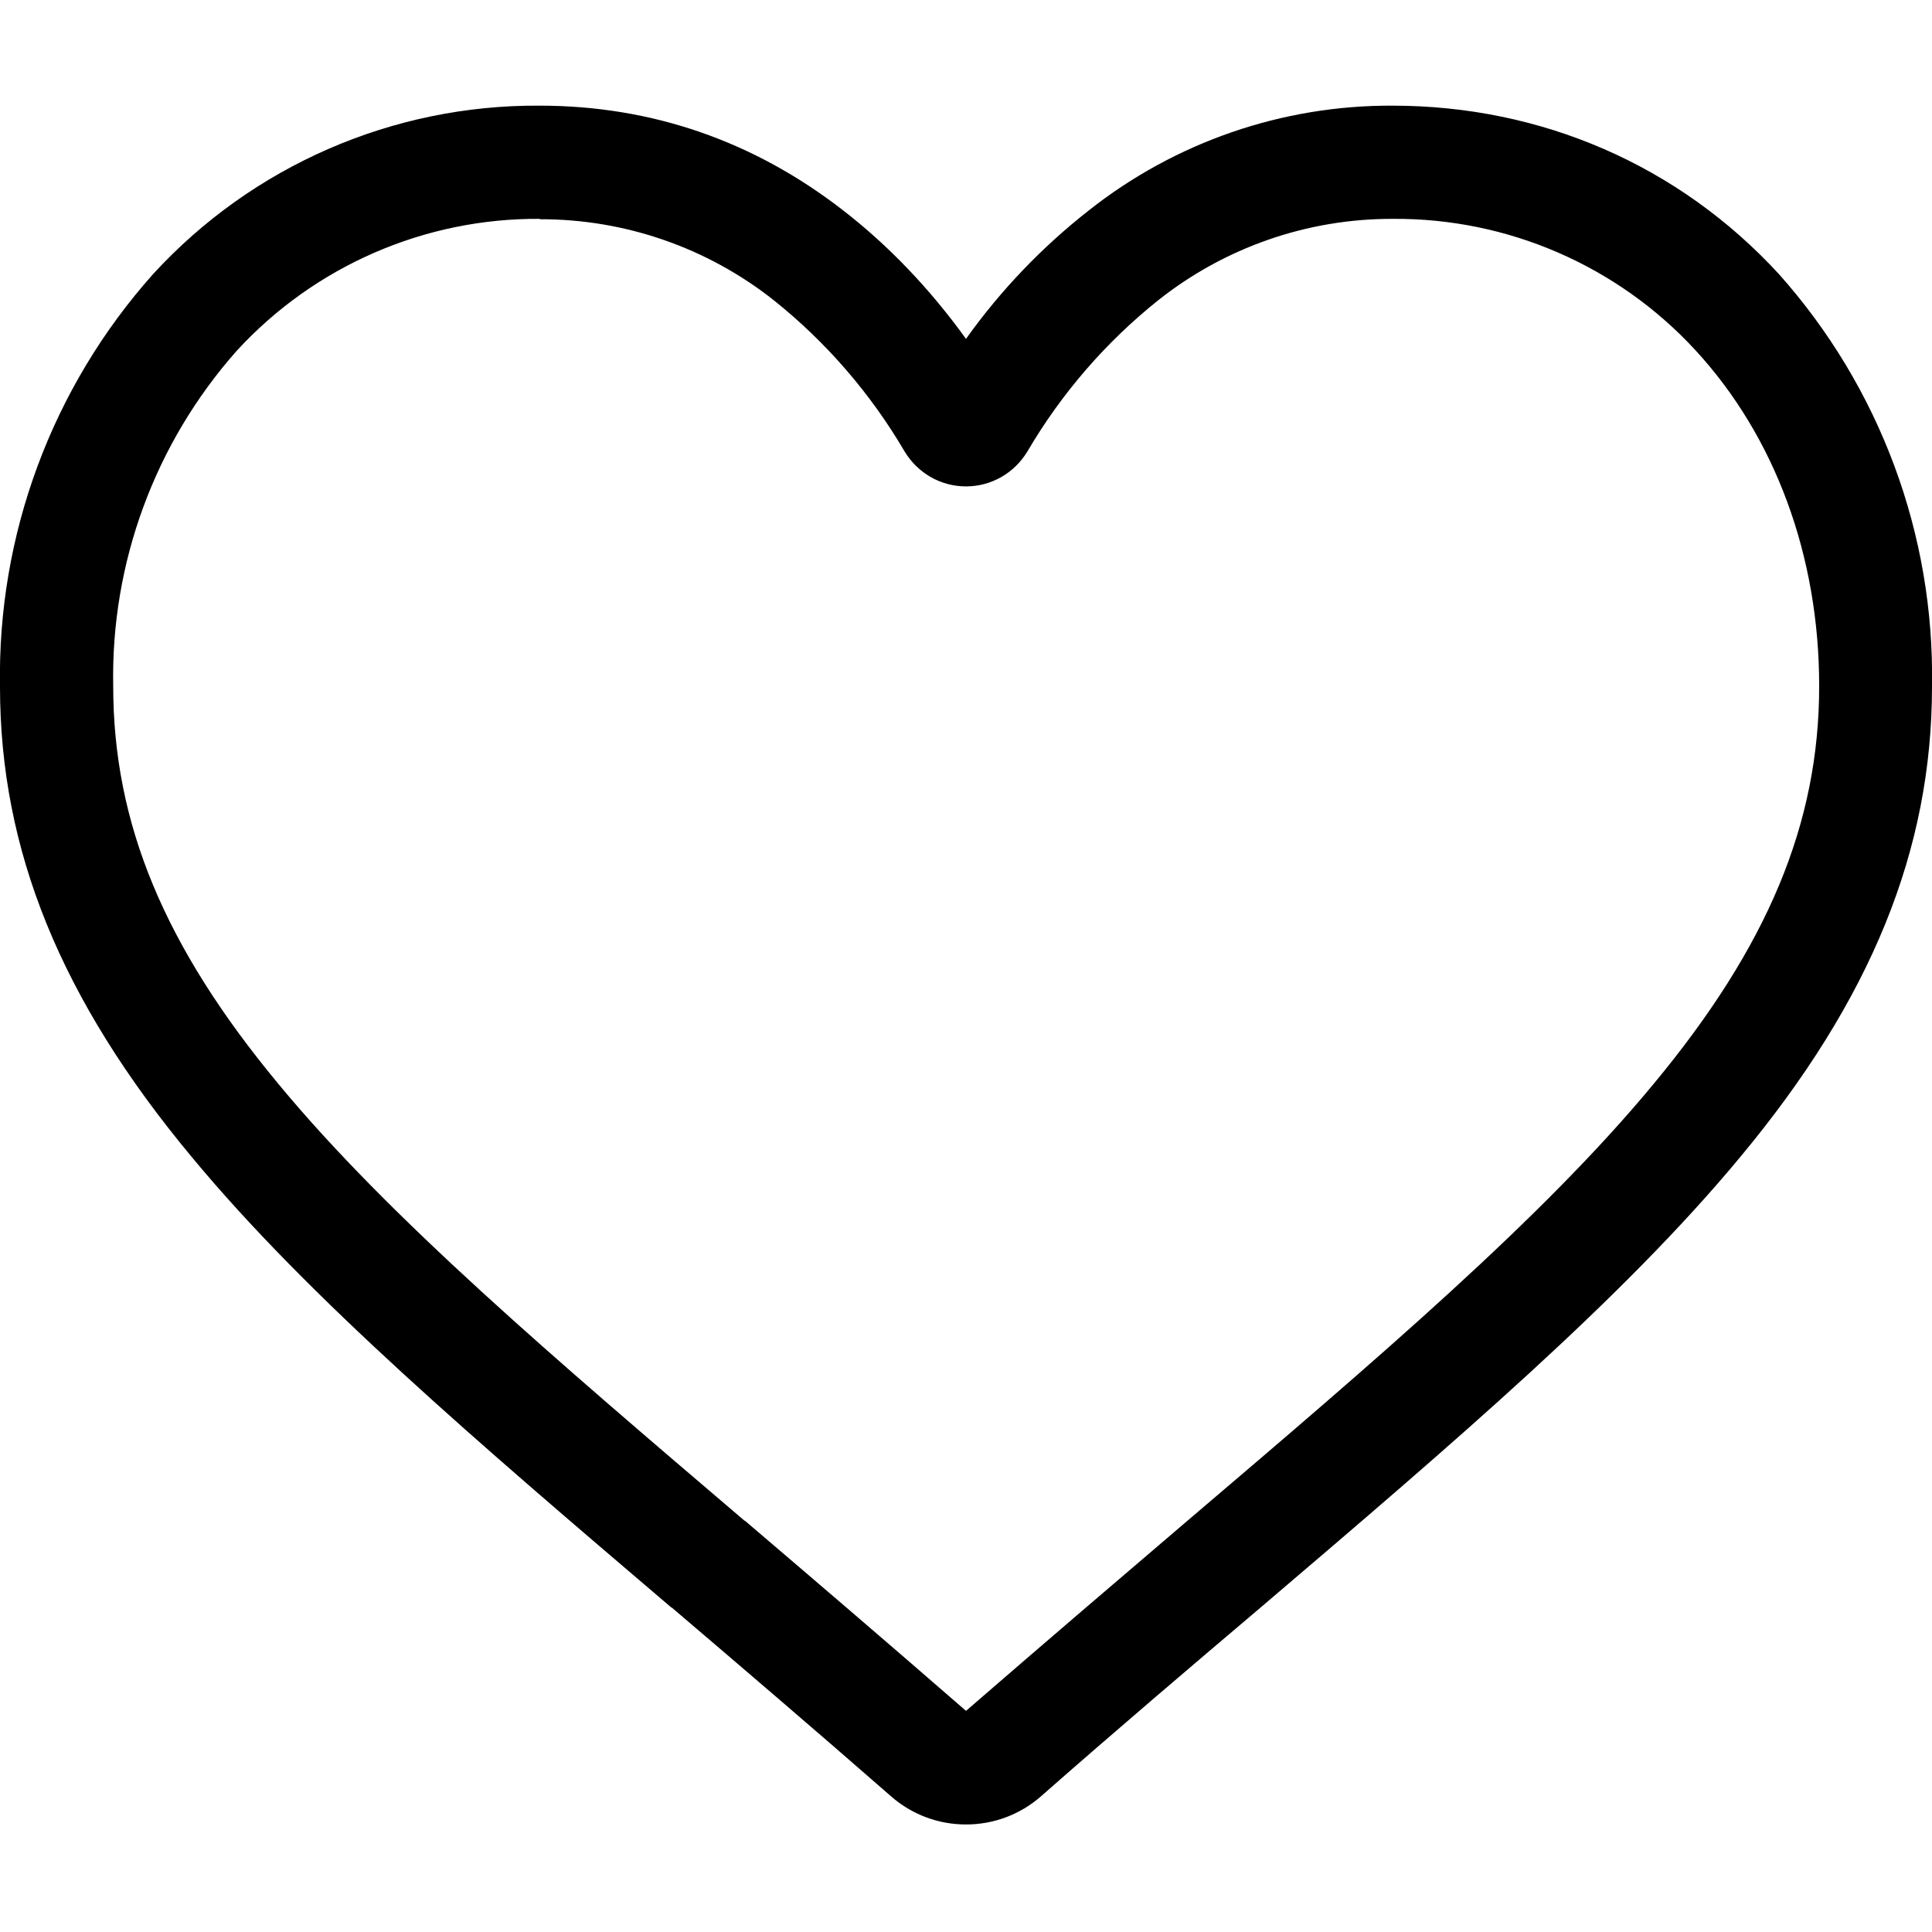
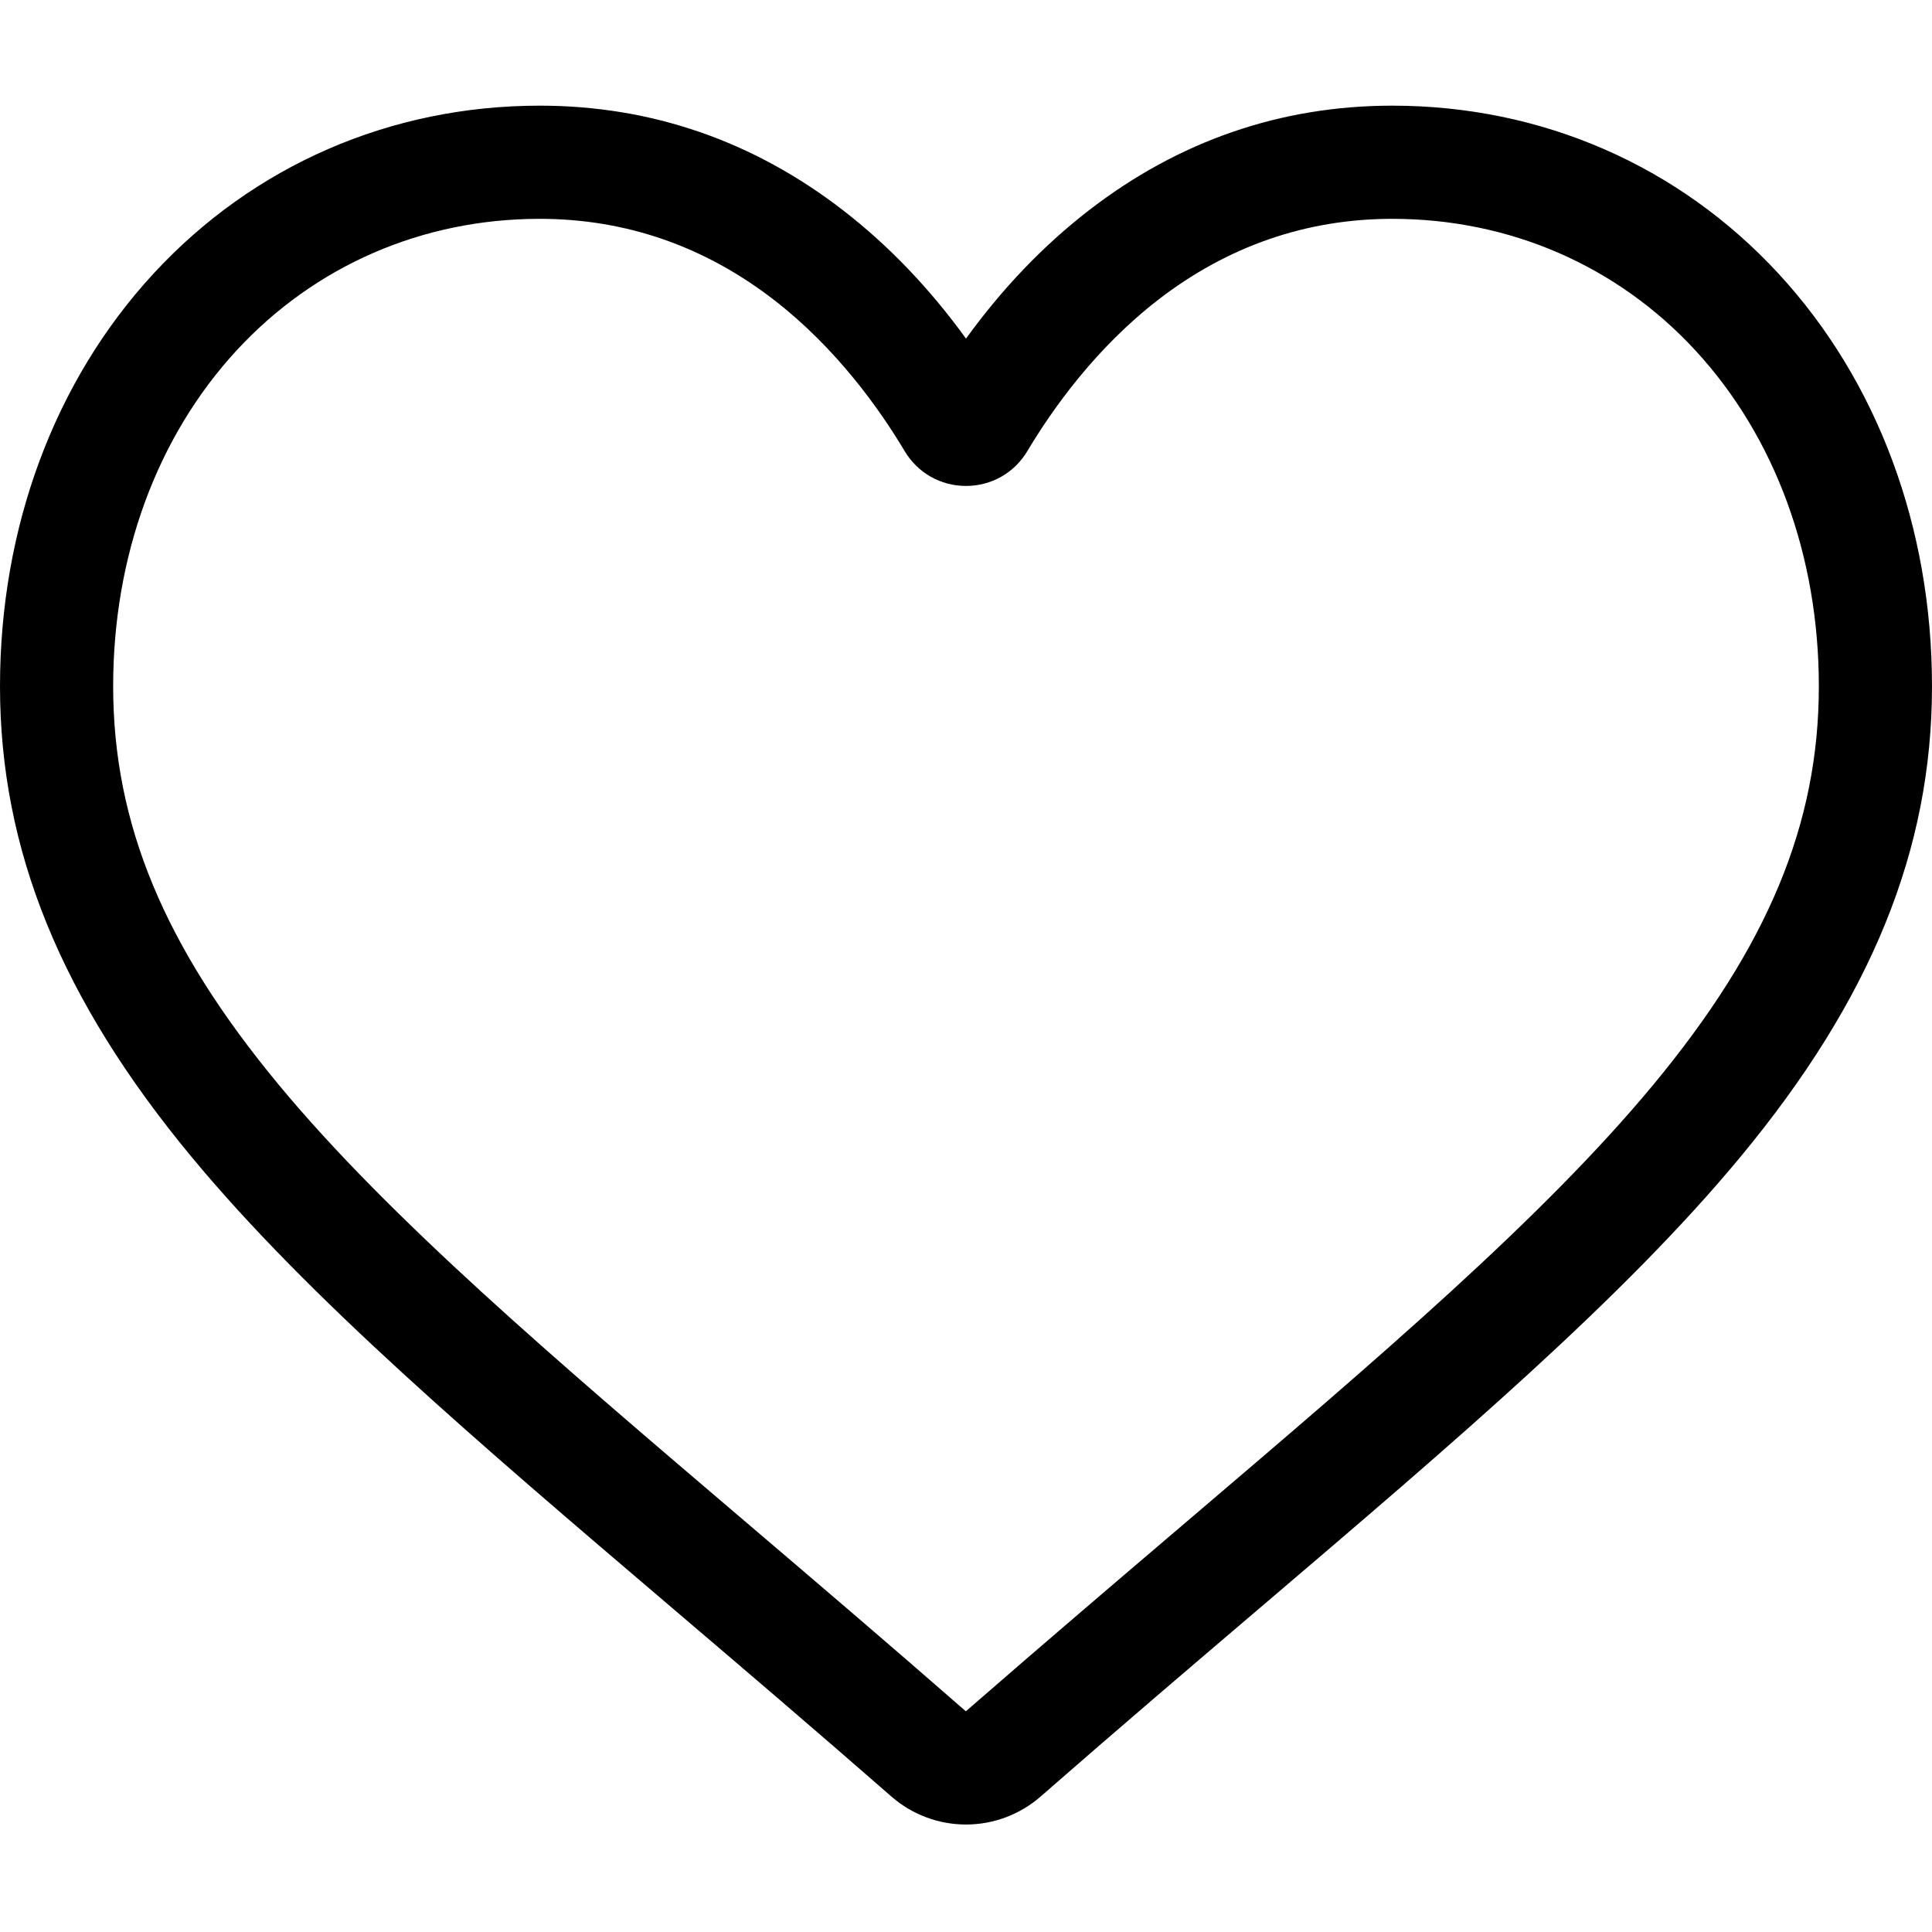
- <svg xmlns="http://www.w3.org/2000/svg" viewBox="0 -28 512 512">
-   <path d="M256 455.5a30 30 0 0 1-19.8-7.4C215.5 430 195.6 413 178 398h-.1c-51.6-44-96.1-82-127.1-119.4C16 236.8 0 197.2 0 154A160 160 0 0 1 40.6 44.6 137.7 137.7 0 0 1 143 0c29.6 0 56.7 9.3 80.5 27.8 12 9.3 22.9 20.7 32.5 34a164.6 164.6 0 0 1 32.5-34A128.8 128.8 0 0 1 369 0c39.5 0 75.9 15.8 102.4 44.6A160 160 0 0 1 512 153.9c0 43.3-16.1 83-50.8 124.7-31 37.4-75.5 75.4-127 119.3-17.7 15-37.7 32-58.4 50.2a30 30 0 0 1-19.8 7.4zM143 30a108 108 0 0 0-80.3 35A130.2 130.2 0 0 0 30 153.8c0 36.4 13.5 69 43.9 105.6 29.3 35.4 73 72.6 123.4 115.6h.1c17.7 15.1 37.7 32.2 58.6 50.4 21-18.2 41-35.3 58.7-50.4 50.5-43 94.1-80.2 123.4-115.6 30.4-36.6 44-69.2 44-105.6 0-34.5-11.7-66.1-32.8-89A108 108 0 0 0 369 30a99.5 99.5 0 0 0-62.1 21.6 145.5 145.5 0 0 0-34.6 40c-3.5 5.8-9.6 9.3-16.3 9.3s-12.8-3.5-16.3-9.3a145.4 145.4 0 0 0-34.6-40 99.5 99.5 0 0 0-62-21.5zm0 0" />
+ <svg xmlns="http://www.w3.org/2000/svg" viewBox="0 -28 512.001 512">
+   <path d="m256 455.516c-7.289 0-14.316-2.641-19.793-7.438-20.684-18.086-40.625-35.082-58.219-50.074l-.09-.078c-51.582-43.957-96.125-81.918-127.117-119.312-34.645-41.805-50.781-81.441-50.781-124.742 0-42.07 14.426-80.883 40.617-109.293 26.504-28.746 62.871-44.578 102.414-44.578 29.555 0 56.621 9.344 80.445 27.77 12.023 9.301 22.922 20.684 32.523 33.961 9.605-13.277 20.5-24.66 32.527-33.961 23.824-18.426 50.891-27.77 80.445-27.77 39.539 0 75.91 15.832 102.414 44.578 26.191 28.41 40.613 67.223 40.613 109.293 0 43.301-16.133 82.938-50.777 124.738-30.992 37.398-75.531 75.355-127.105 119.309-17.625 15.016-37.598 32.039-58.328 50.168-5.473 4.789-12.504 7.43-19.789 7.43zm-112.969-425.523c-31.066 0-59.605 12.398-80.367 34.914-21.07 22.855-32.676 54.449-32.676 88.965 0 36.418 13.535 68.988 43.883 105.605 29.332 35.395 72.961 72.574 123.477 115.625l.094.078c17.66 15.051 37.68 32.113 58.516 50.332 20.961-18.254 41.012-35.344 58.707-50.418 50.512-43.051 94.137-80.223 123.469-115.617 30.344-36.617 43.879-69.188 43.879-105.605 0-34.516-11.605-66.109-32.676-88.965-20.758-22.516-49.301-34.914-80.363-34.914-22.758 0-43.652 7.234-62.102 21.5-16.441 12.719-27.895 28.797-34.609 40.047-3.453 5.785-9.531 9.238-16.262 9.238s-12.809-3.453-16.262-9.238c-6.711-11.25-18.164-27.328-34.609-40.047-18.449-14.266-39.344-21.5-62.098-21.5zm0 0" />
</svg>
